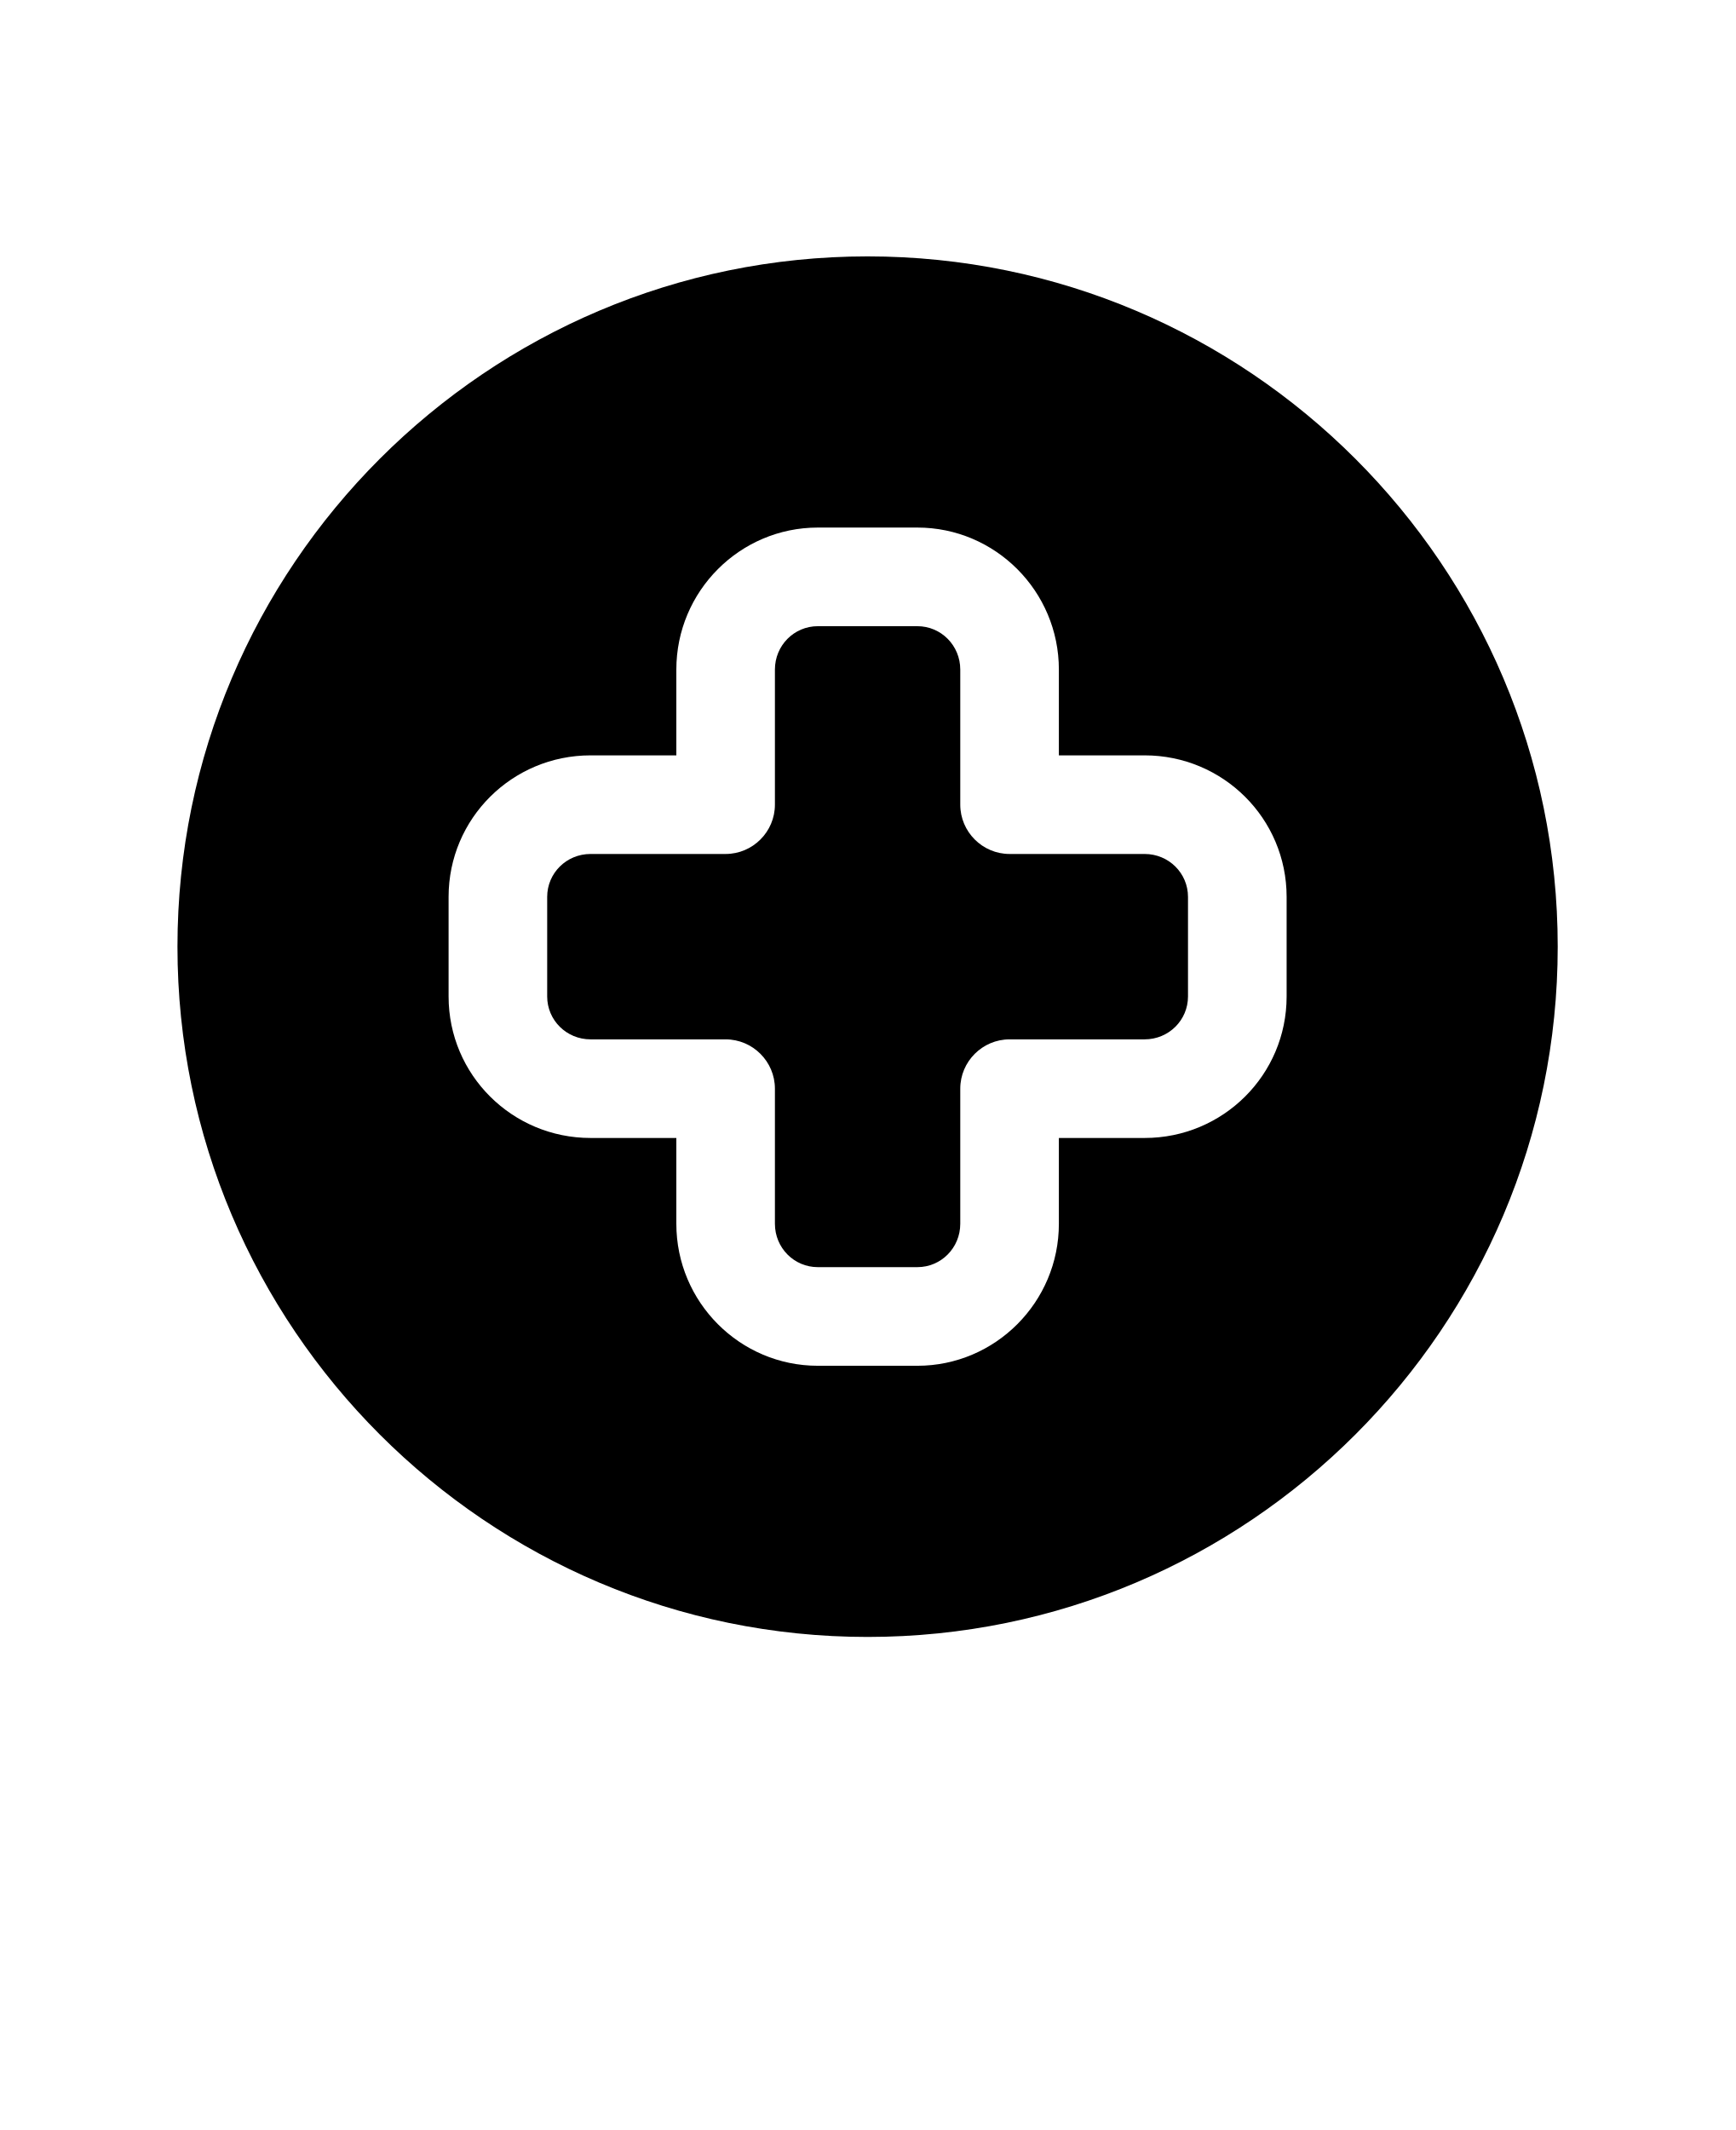
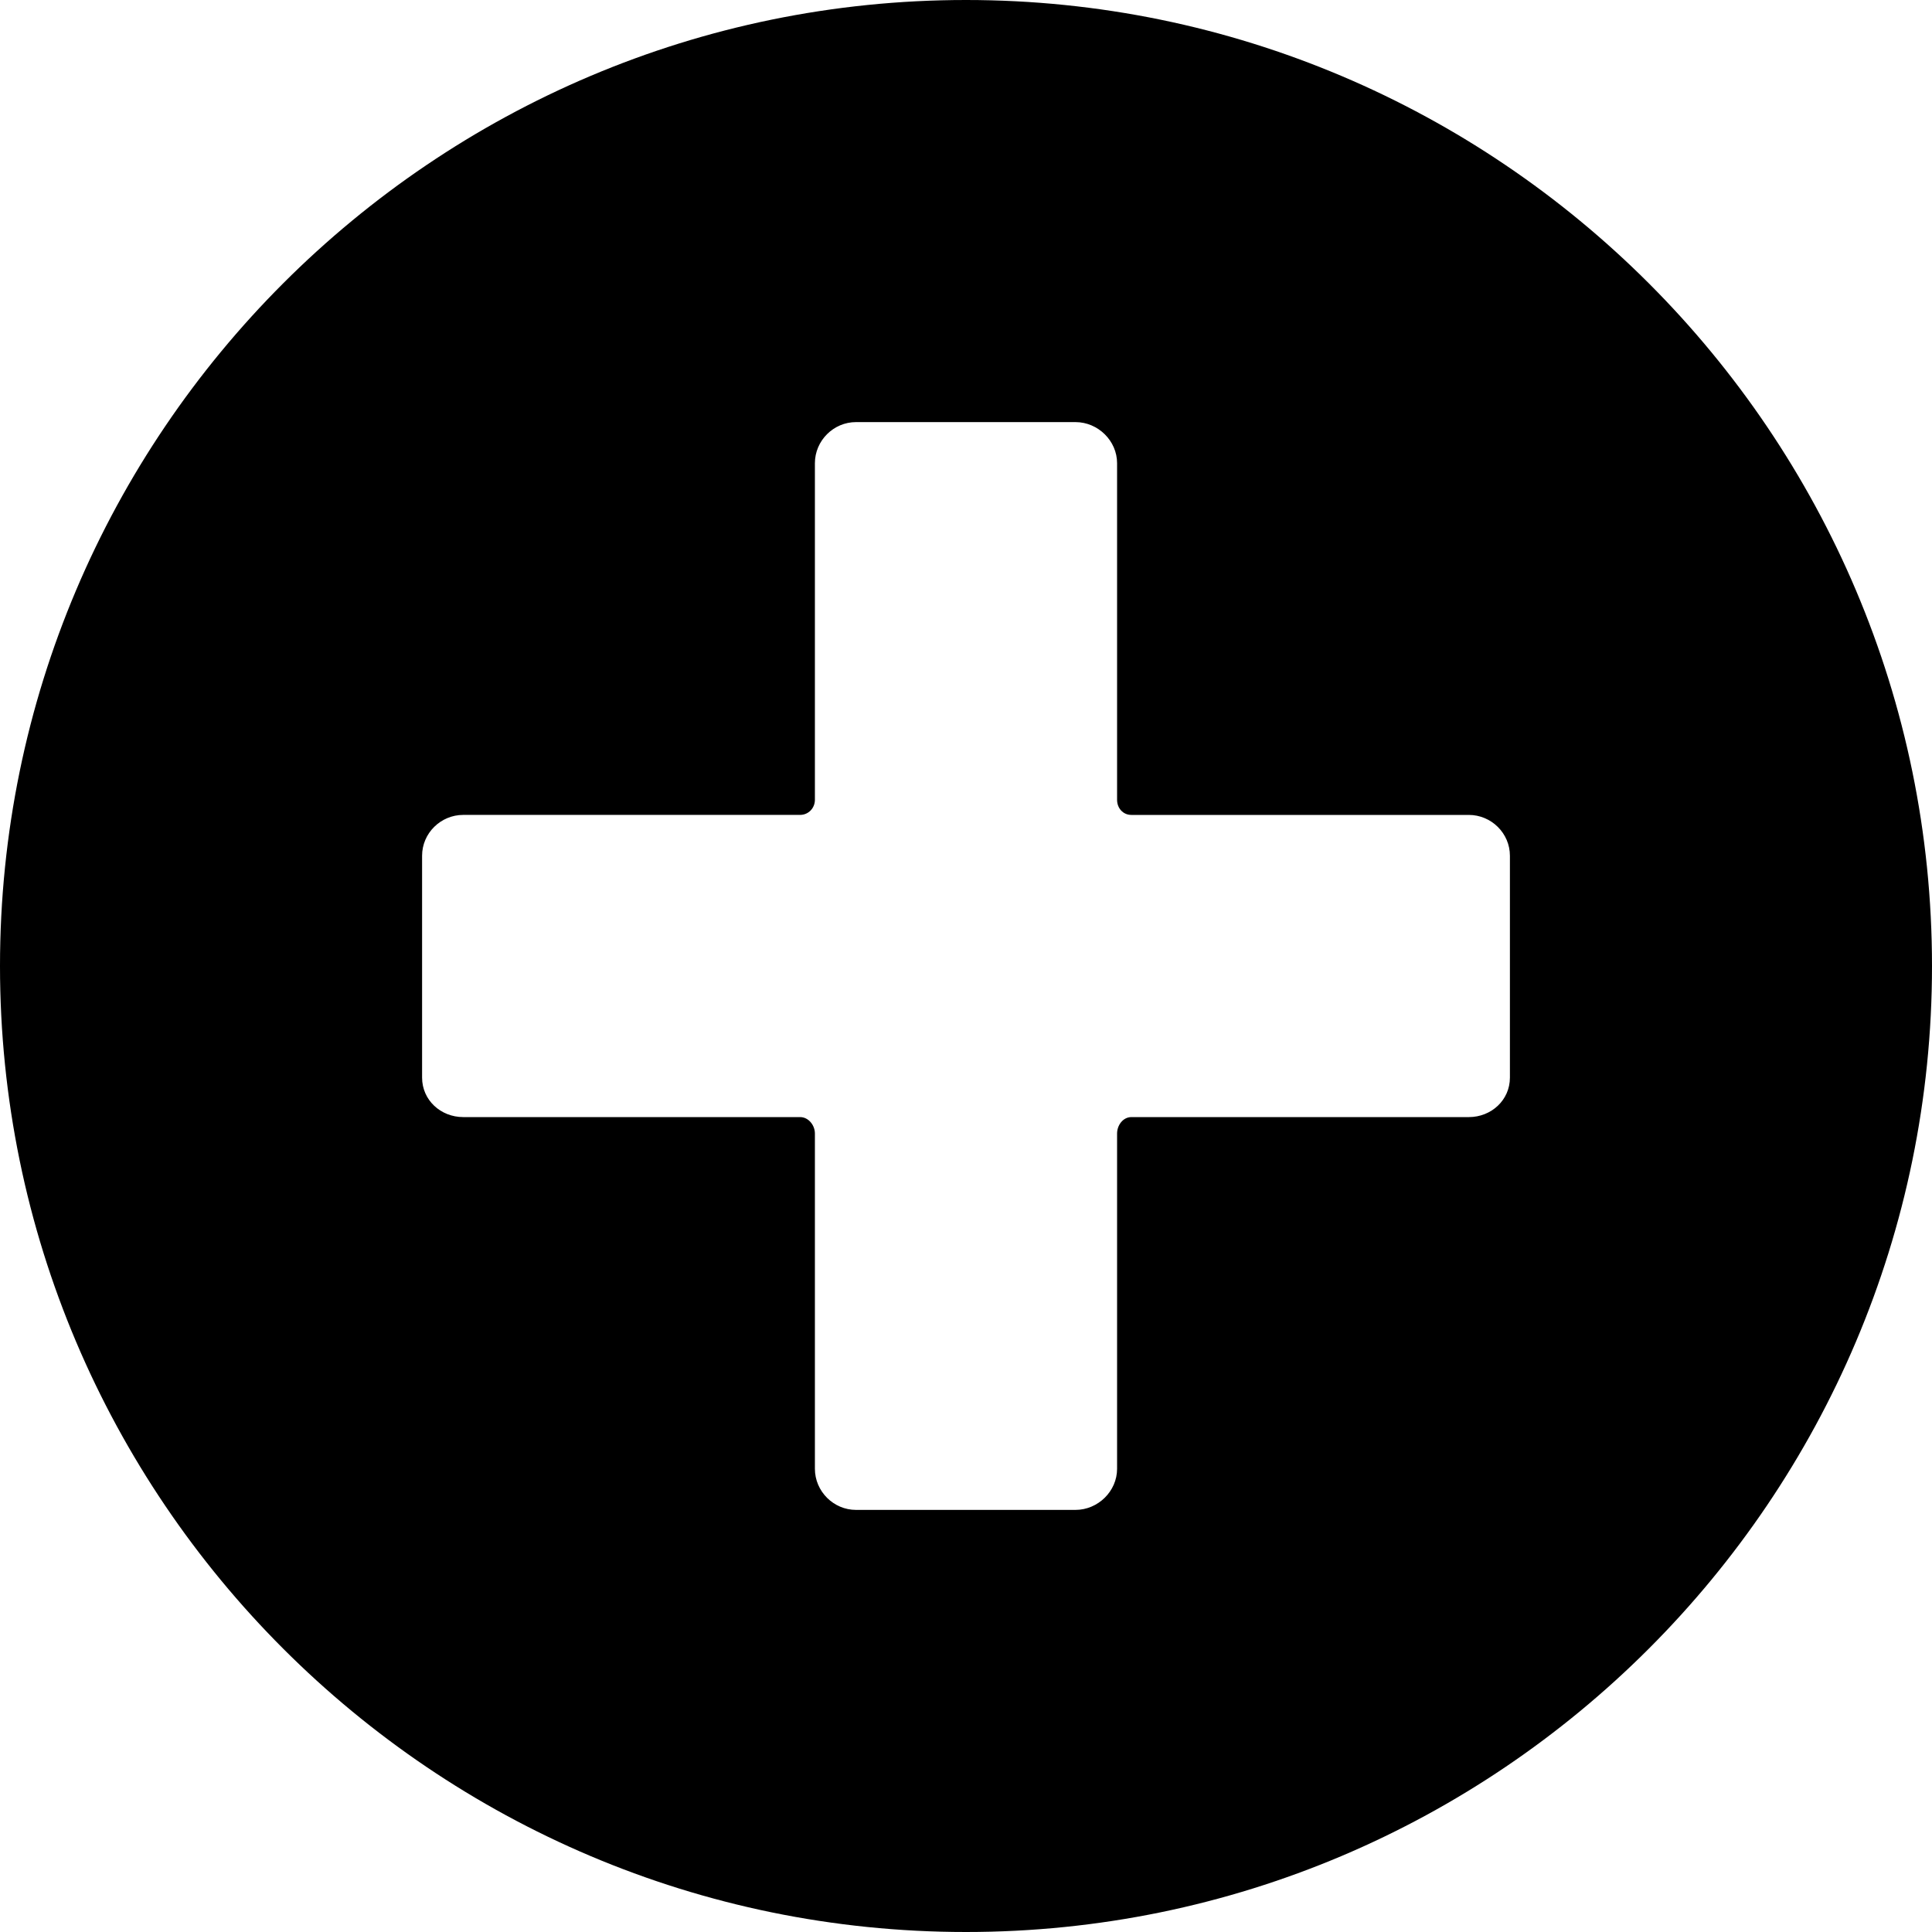
- <svg xmlns="http://www.w3.org/2000/svg" version="1.1" viewBox="-5.0 -10.0 110.0 135.0">
-   <path d="m50 93.75c24.125 0 43.75-19.625 43.75-43.75s-19.625-43.75-43.75-43.75-43.75 19.625-43.75 43.75 19.625 43.75 43.75 43.75zm-26.562-46.906c0-4.969 4.031-8.969 9-8.969h5.438v-5.438c0-4.969 4.031-9 8.969-9h6.312c4.938 0 8.969 4.031 8.969 9v5.438h5.438c4.969 0 9 4 9 8.969v6.312c0 4.969-4.031 8.969-9 8.969h-5.438v5.438c0 4.969-4.031 9-8.969 9h-6.312c-4.938 0-8.969-4.031-8.969-9v-5.438h-5.438c-4.969 0-9-4-9-8.969z" />
-   <path d="m32.438 55.875h8.562c1.719 0 3.125 1.406 3.125 3.125v8.562c0 1.531 1.219 2.75 2.719 2.75h6.312c1.5 0 2.719-1.219 2.719-2.75v-8.562c0-1.719 1.406-3.125 3.125-3.125h8.562c1.531 0 2.75-1.219 2.75-2.719v-6.312c0-1.5-1.219-2.719-2.75-2.719h-8.562c-1.719 0-3.125-1.406-3.125-3.125v-8.562c0-1.531-1.219-2.75-2.719-2.75h-6.312c-1.5 0-2.719 1.219-2.719 2.75v8.562c0 1.719-1.406 3.125-3.125 3.125h-8.562c-1.531 0-2.75 1.219-2.75 2.719v6.312c0 1.5 1.219 2.719 2.75 2.719z" />
+ <svg xmlns="http://www.w3.org/2000/svg" fill="#000000" height="32px" width="32px" version="1.1" id="Layer_1" viewBox="0 0 500 500" xml:space="preserve">
+   <g>
+     <g>
+       <path d="M250,0C112.152,0,0,112.148,0,250s112.152,250,250,250c137.856,0,250-112.148,250-250S387.856,0,250,0z M390.764,278.888    c0,5.82-4.82,10.216-10.64,10.216h-87.332c-2.152,0-3.692,2.096-3.692,4.252v86.768c0,5.82-4.948,10.636-10.768,10.636h-56.804    c-5.824,0-10.632-4.82-10.632-10.636v-86.768c0.004-2.16-1.676-4.256-3.832-4.256h-87.188c-5.82,0-10.64-4.396-10.64-10.216    V221.46c0-5.824,4.82-10.564,10.64-10.564h87.184c2.16,0,3.836-1.748,3.836-3.908v-87.112c0-5.82,4.808-10.636,10.632-10.636    h56.804c5.82,0,10.768,4.82,10.768,10.636v87.116c0,2.16,1.54,3.908,3.692,3.908h87.332c5.82,0,10.64,4.74,10.64,10.564V278.888z" />
+     </g>
+   </g>
</svg>
